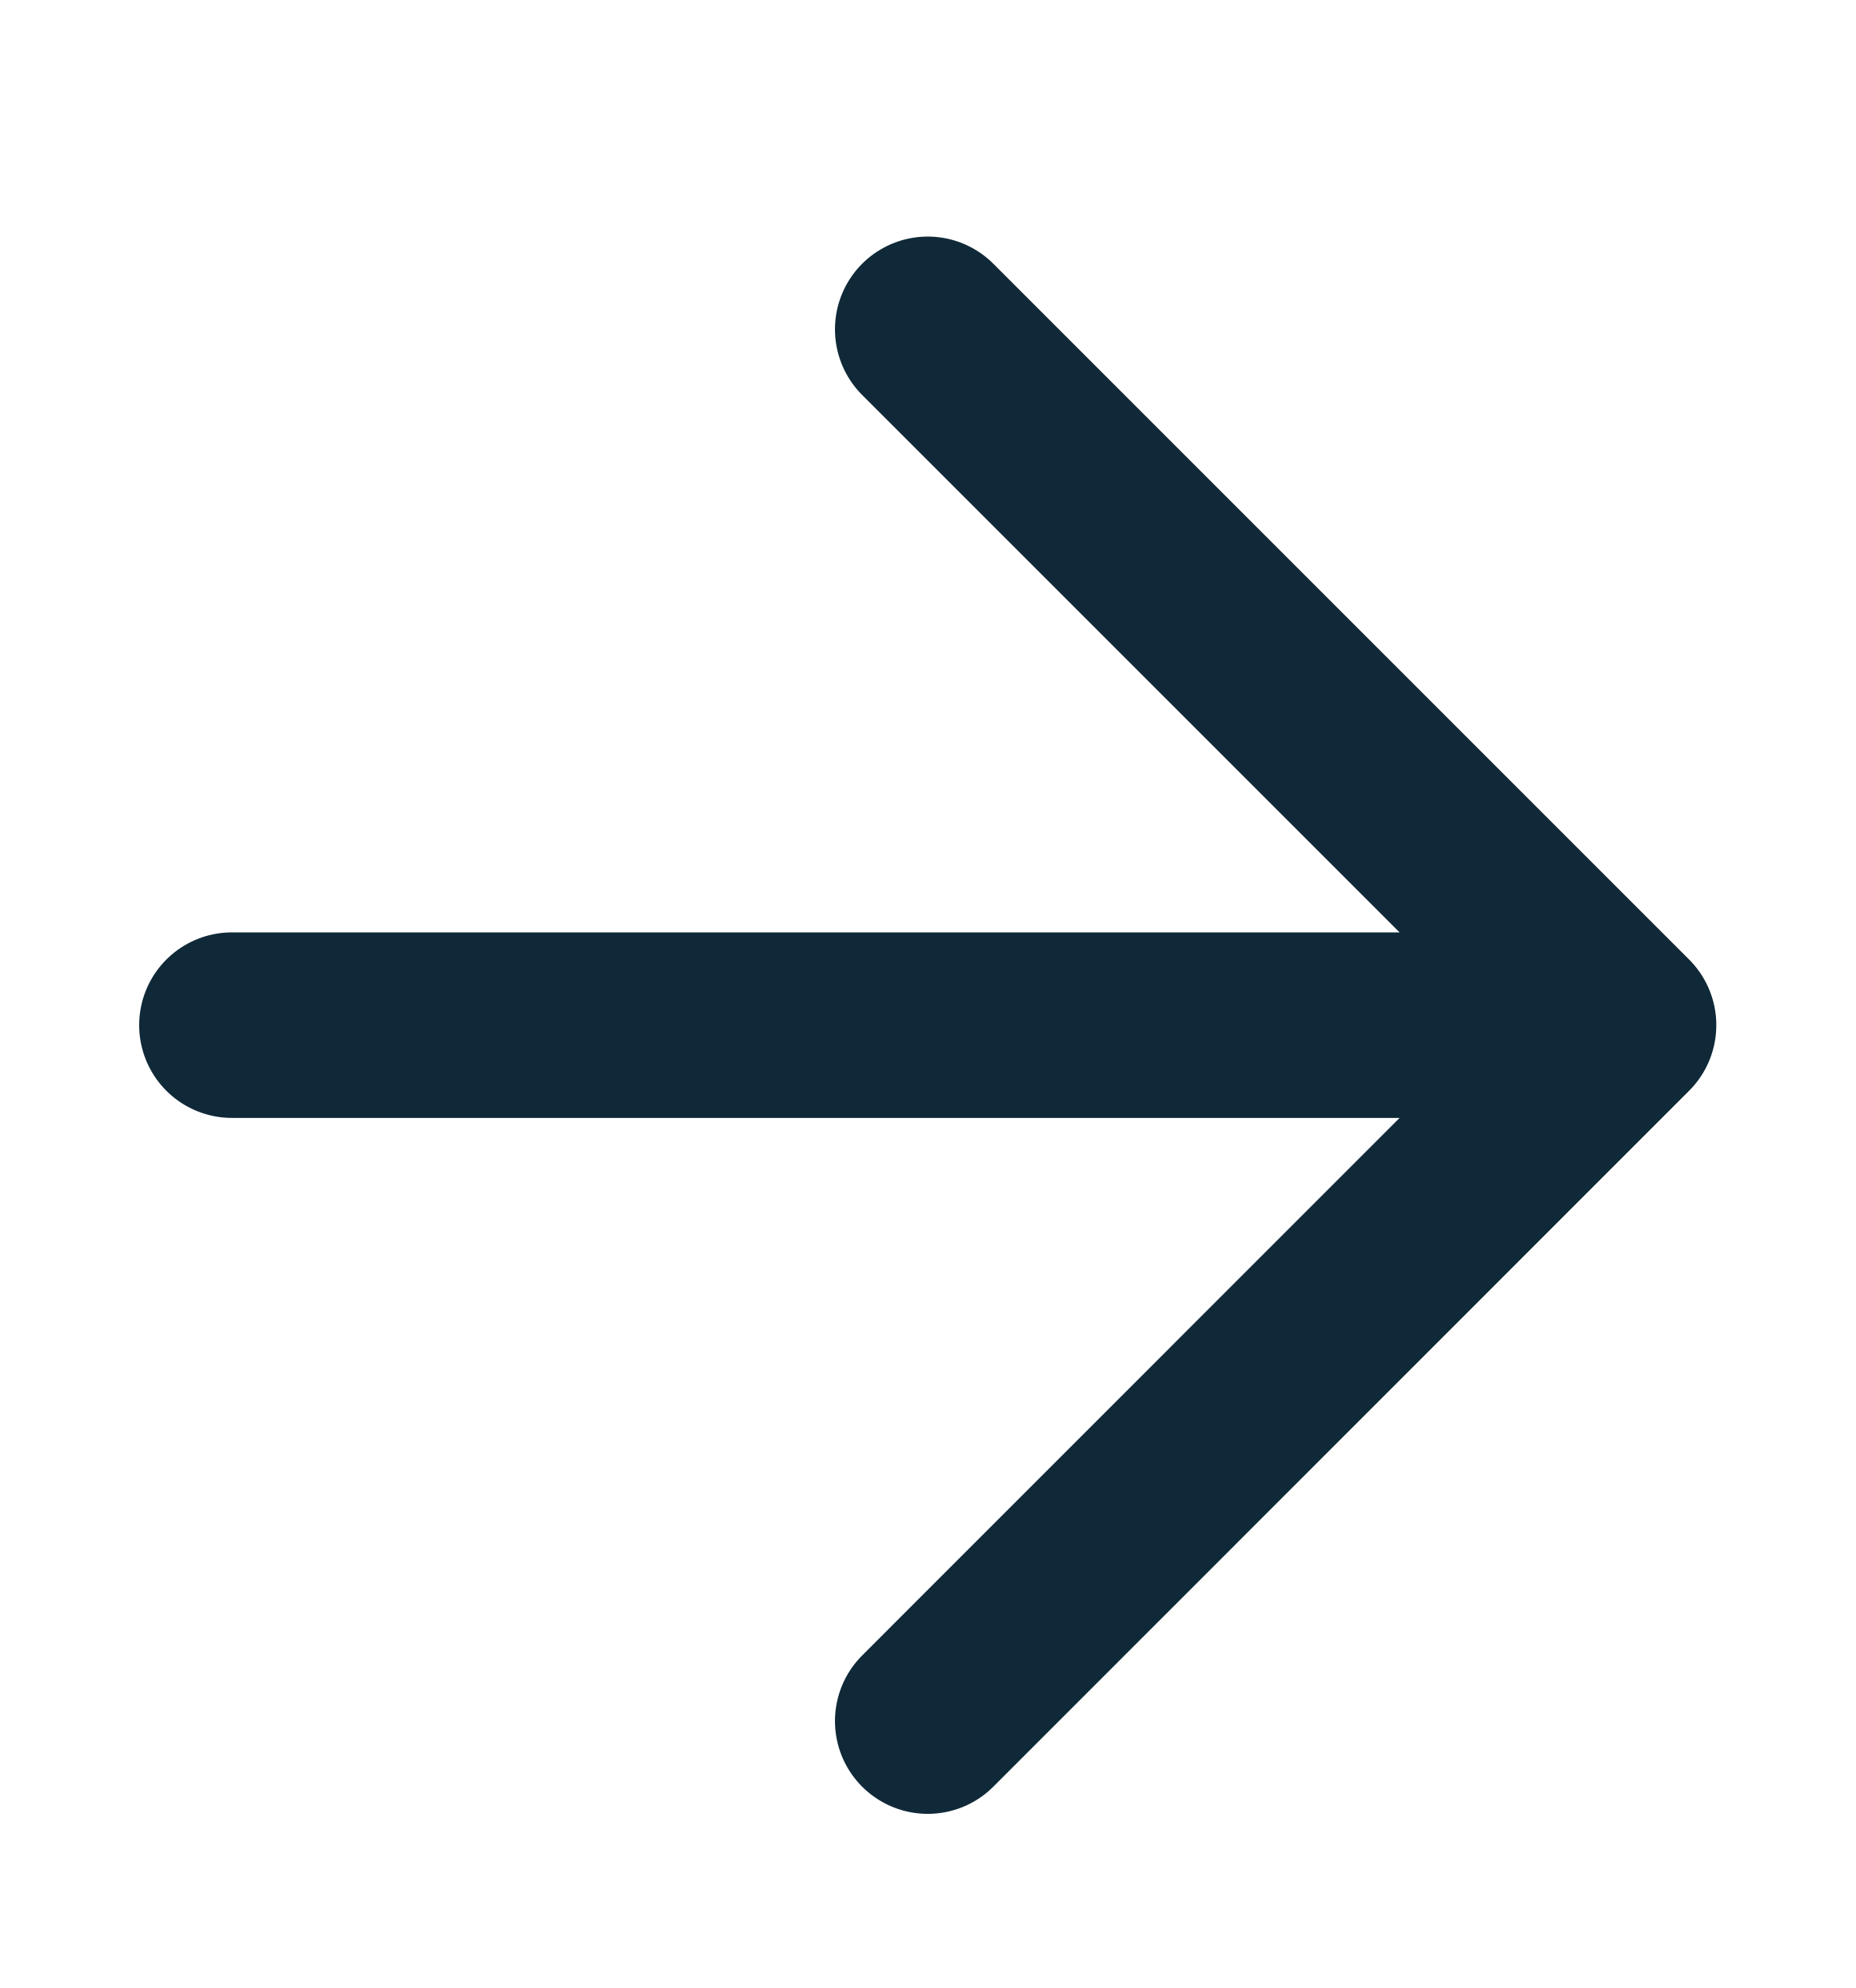
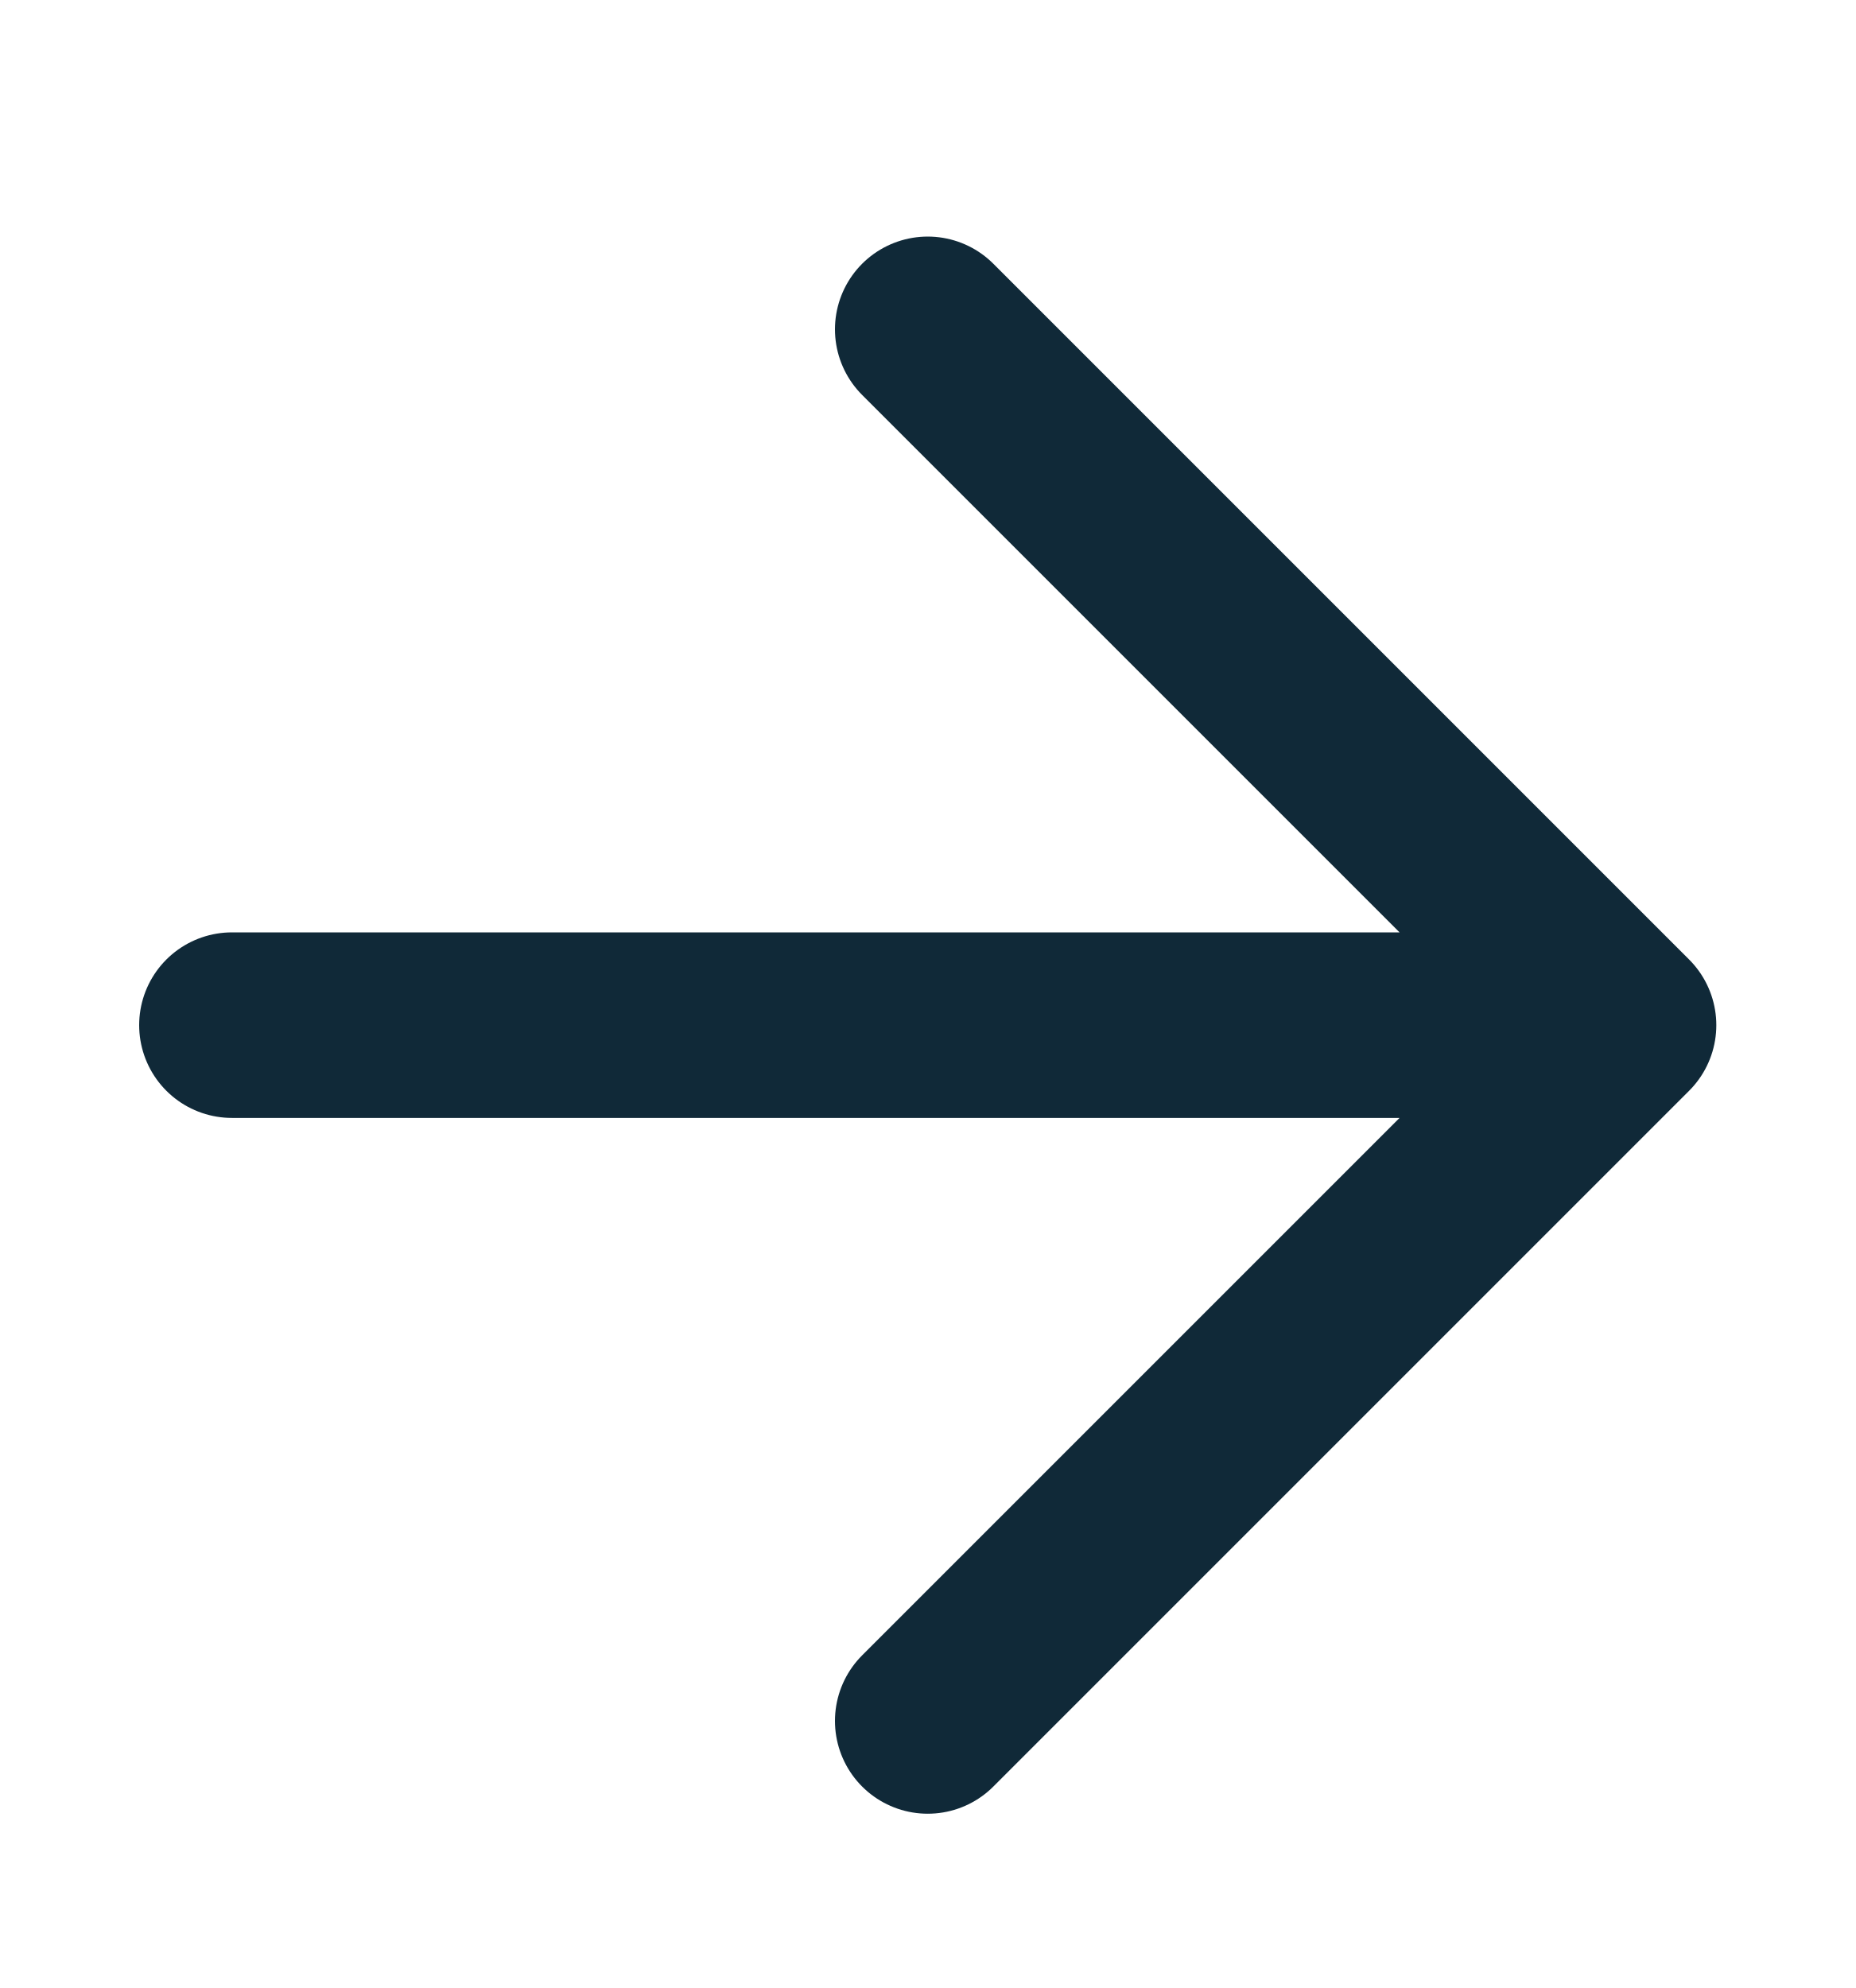
- <svg xmlns="http://www.w3.org/2000/svg" width="14" height="15" viewBox="0 0 14 15" fill="none">
-   <path d="M1.75 7.735H12.25M12.25 7.735L7 12.986M12.25 7.735L7 2.485" stroke="#102938" stroke-width="1.4" stroke-linecap="round" stroke-linejoin="round" />
+ <svg xmlns="http://www.w3.org/2000/svg" width="14" height="15" fill="none">
+   <path d="M1.75 7.735h10.5m0 0L7 12.985m5.25-5.25L7 2.485" stroke="#102938" stroke-width="1.4" stroke-linecap="round" stroke-linejoin="round" />
</svg>
